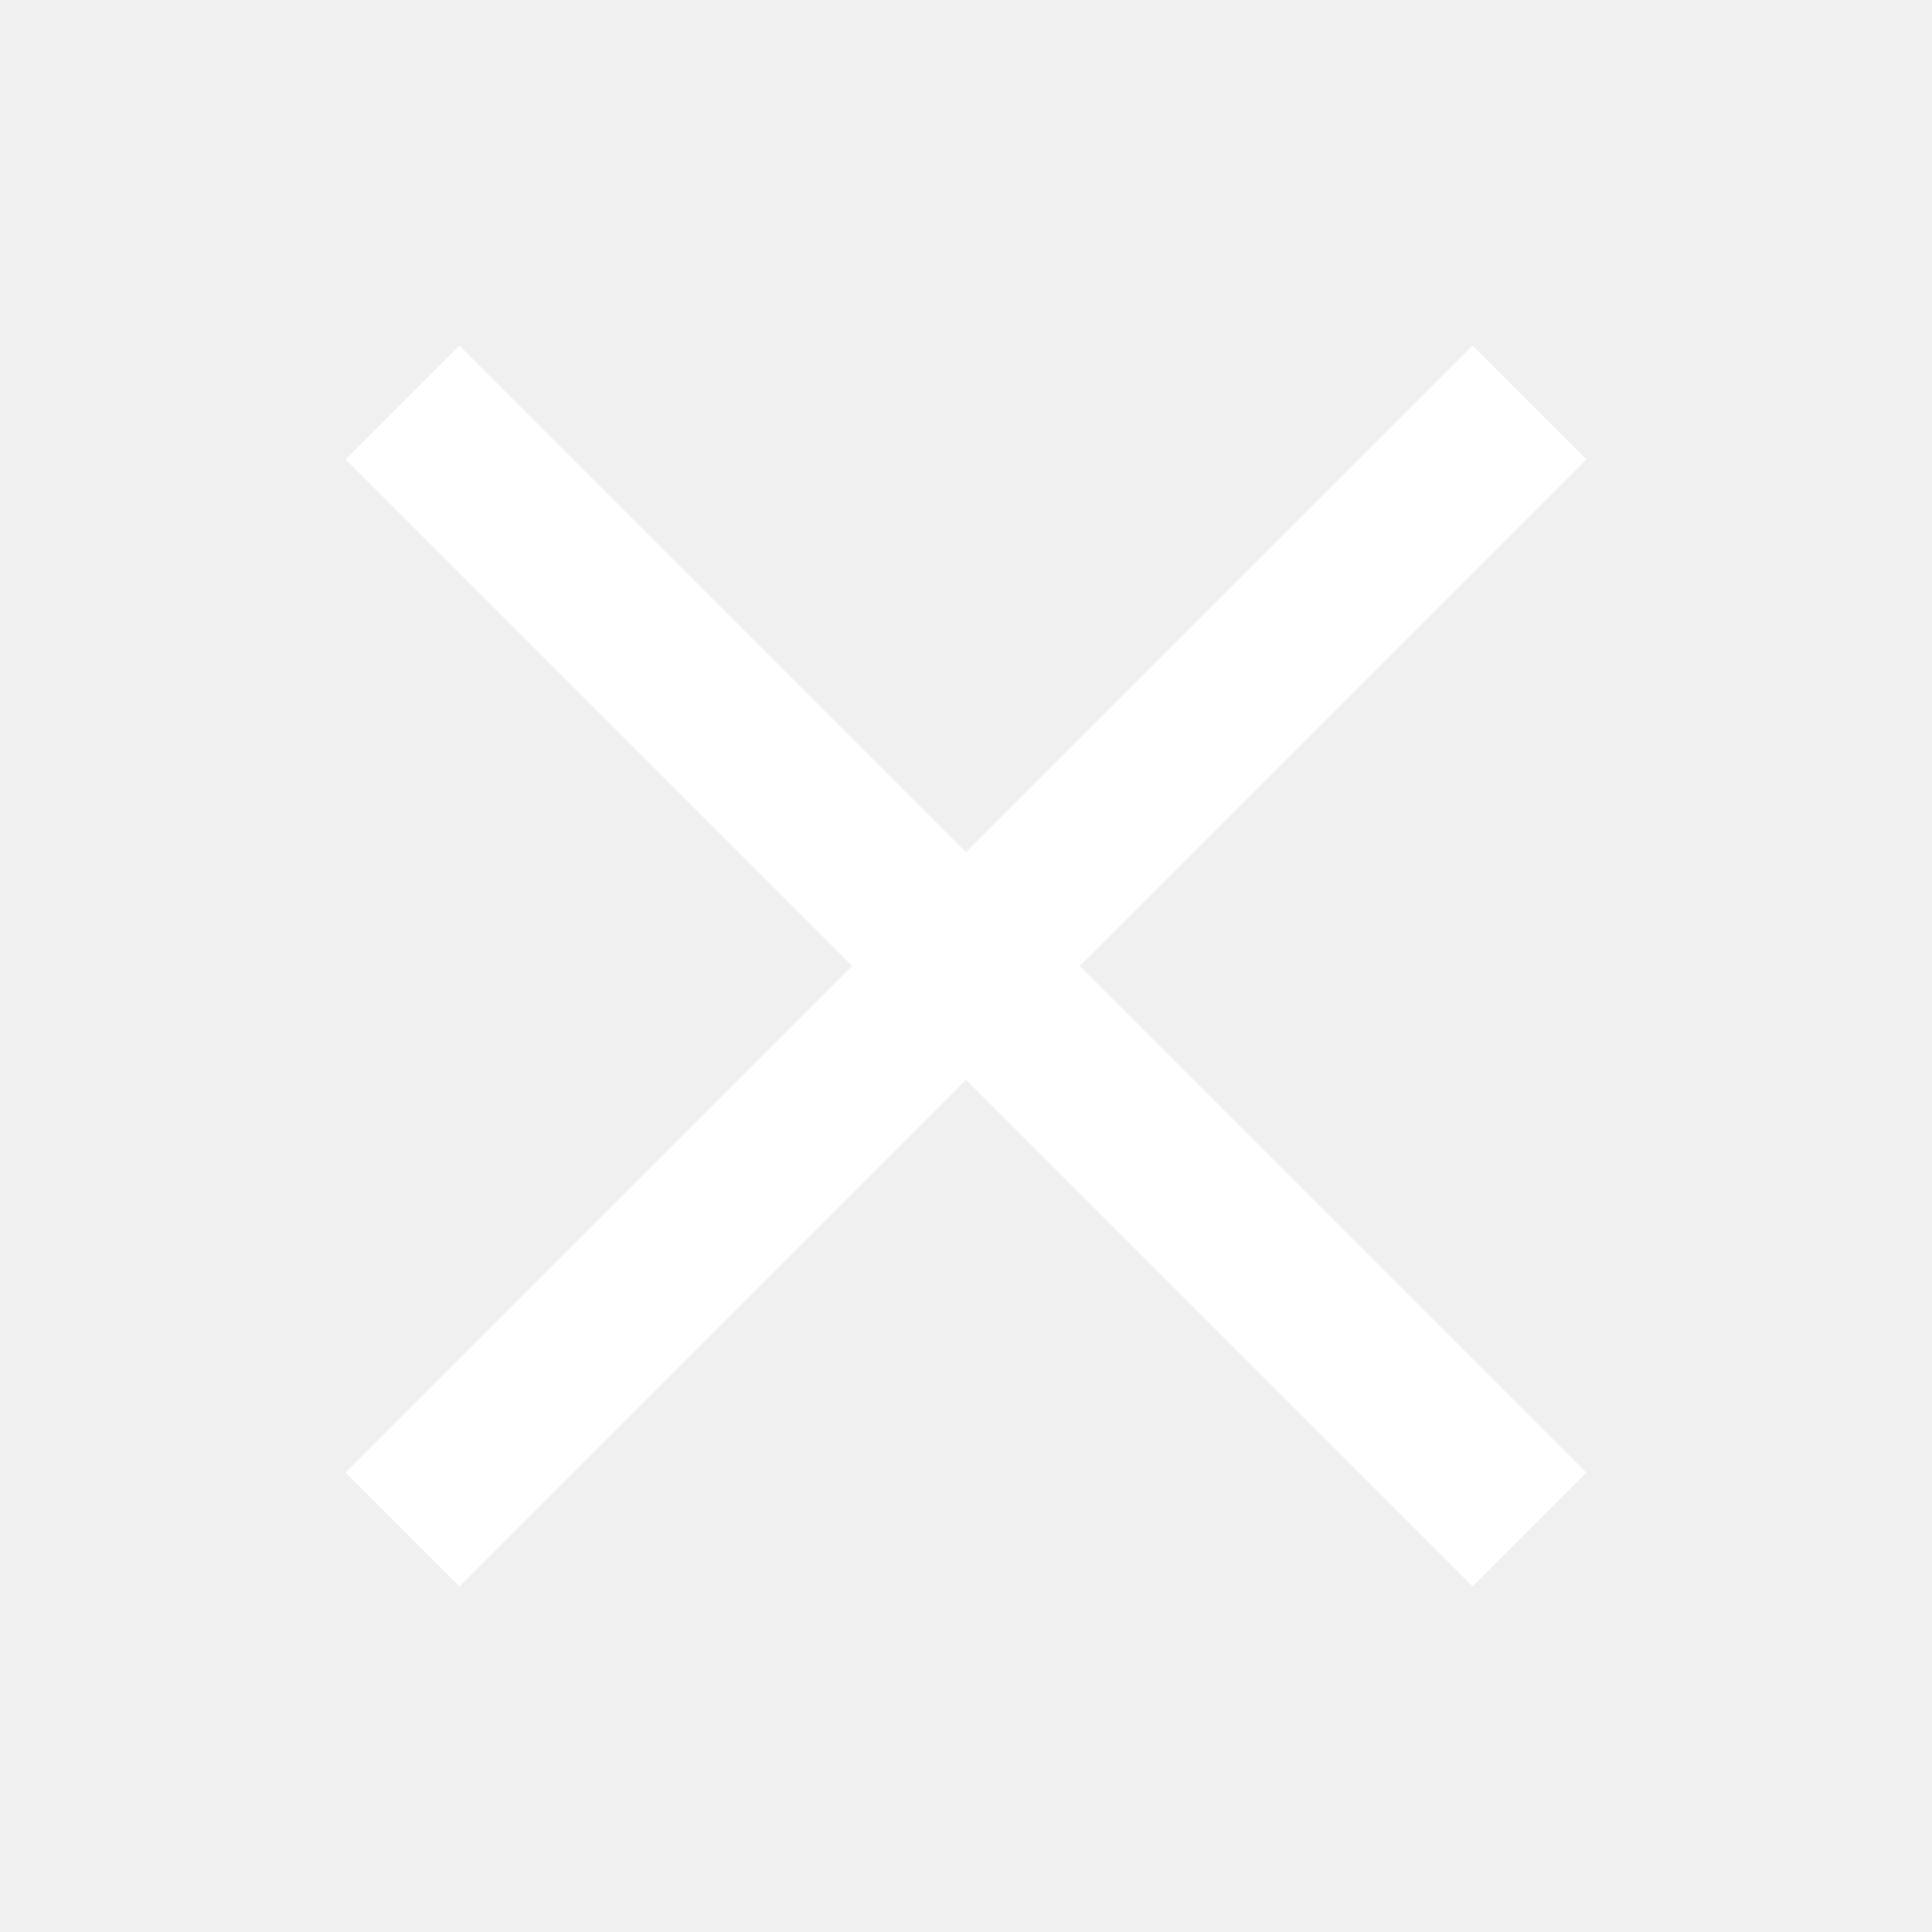
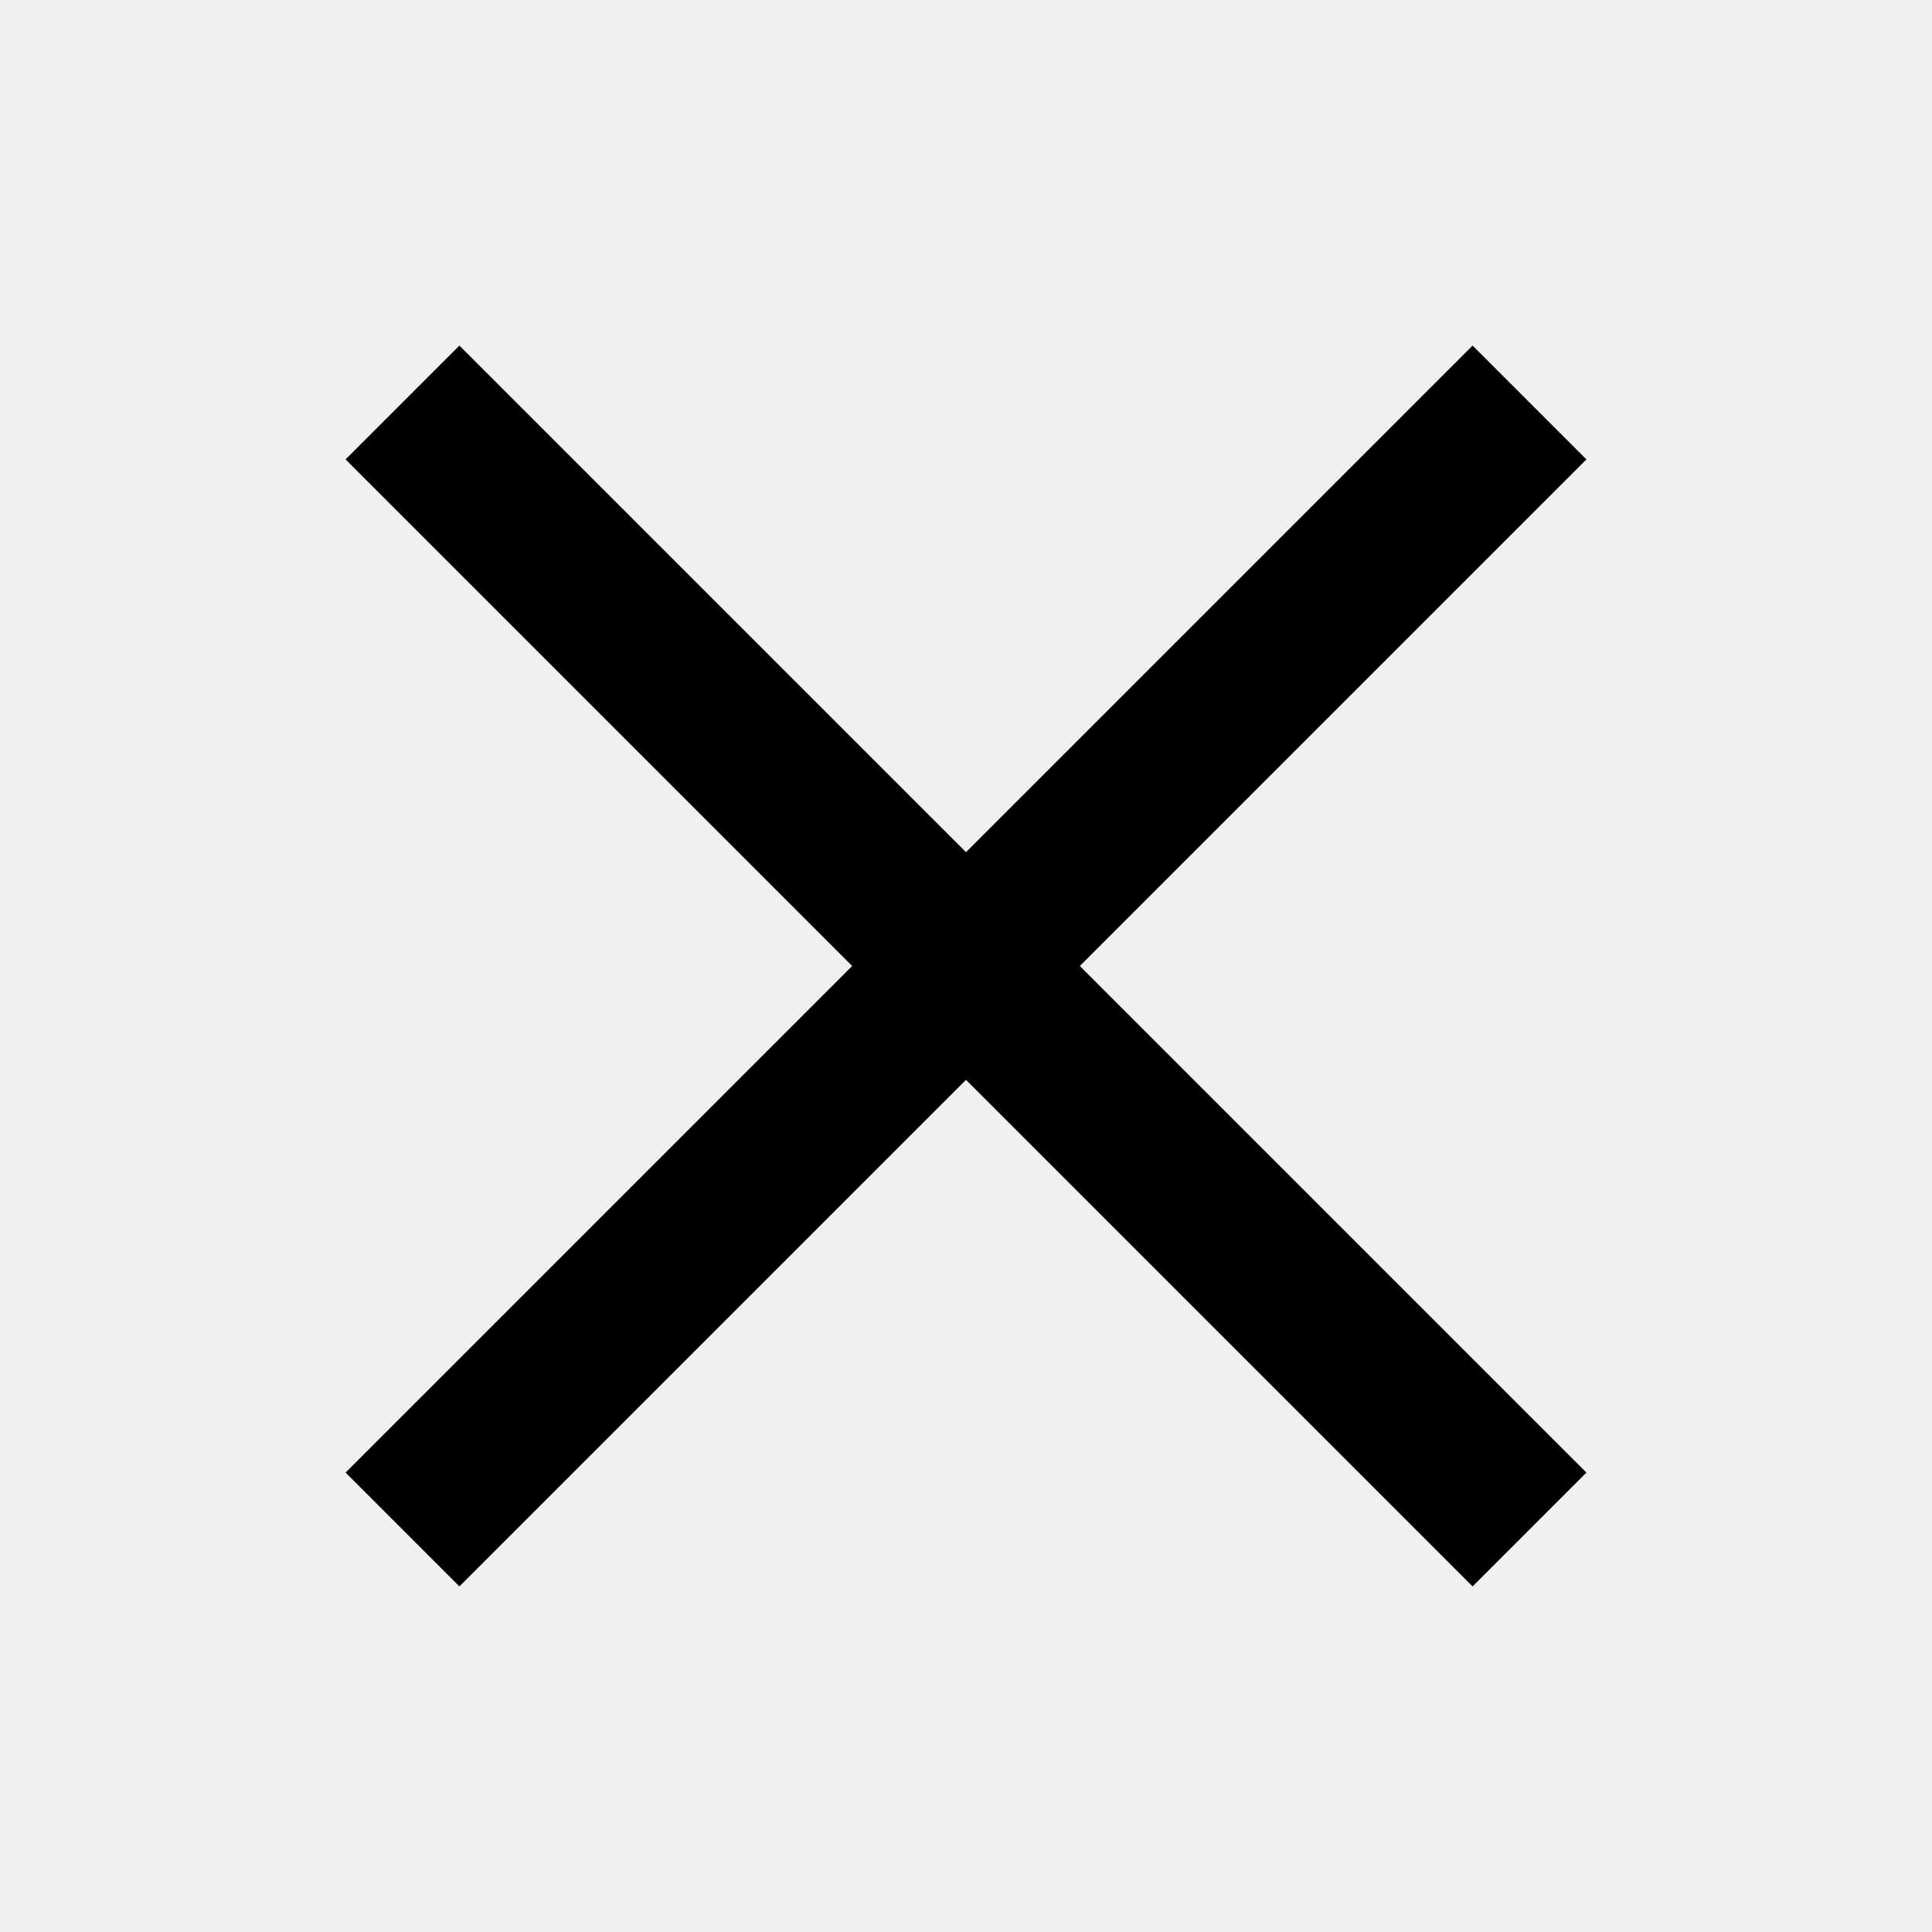
<svg xmlns="http://www.w3.org/2000/svg" width="24" height="24" viewBox="0 0 24 24" fill="none">
-   <path d="M12 13.414L18.293 19.707L19.707 18.293L13.414 12L19.707 5.707L18.293 4.293L12 10.586L5.707 4.293L4.293 5.707L10.586 12L4.293 18.293L5.707 19.707L12 13.414Z" fill="white" />
+   <path d="M12 13.414L18.293 19.707L19.707 18.293L13.414 12L19.707 5.707L18.293 4.293L12 10.586L5.707 4.293L4.293 5.707L10.586 12L4.293 18.293L5.707 19.707L12 13.414Z" fill="black" />
</svg>
